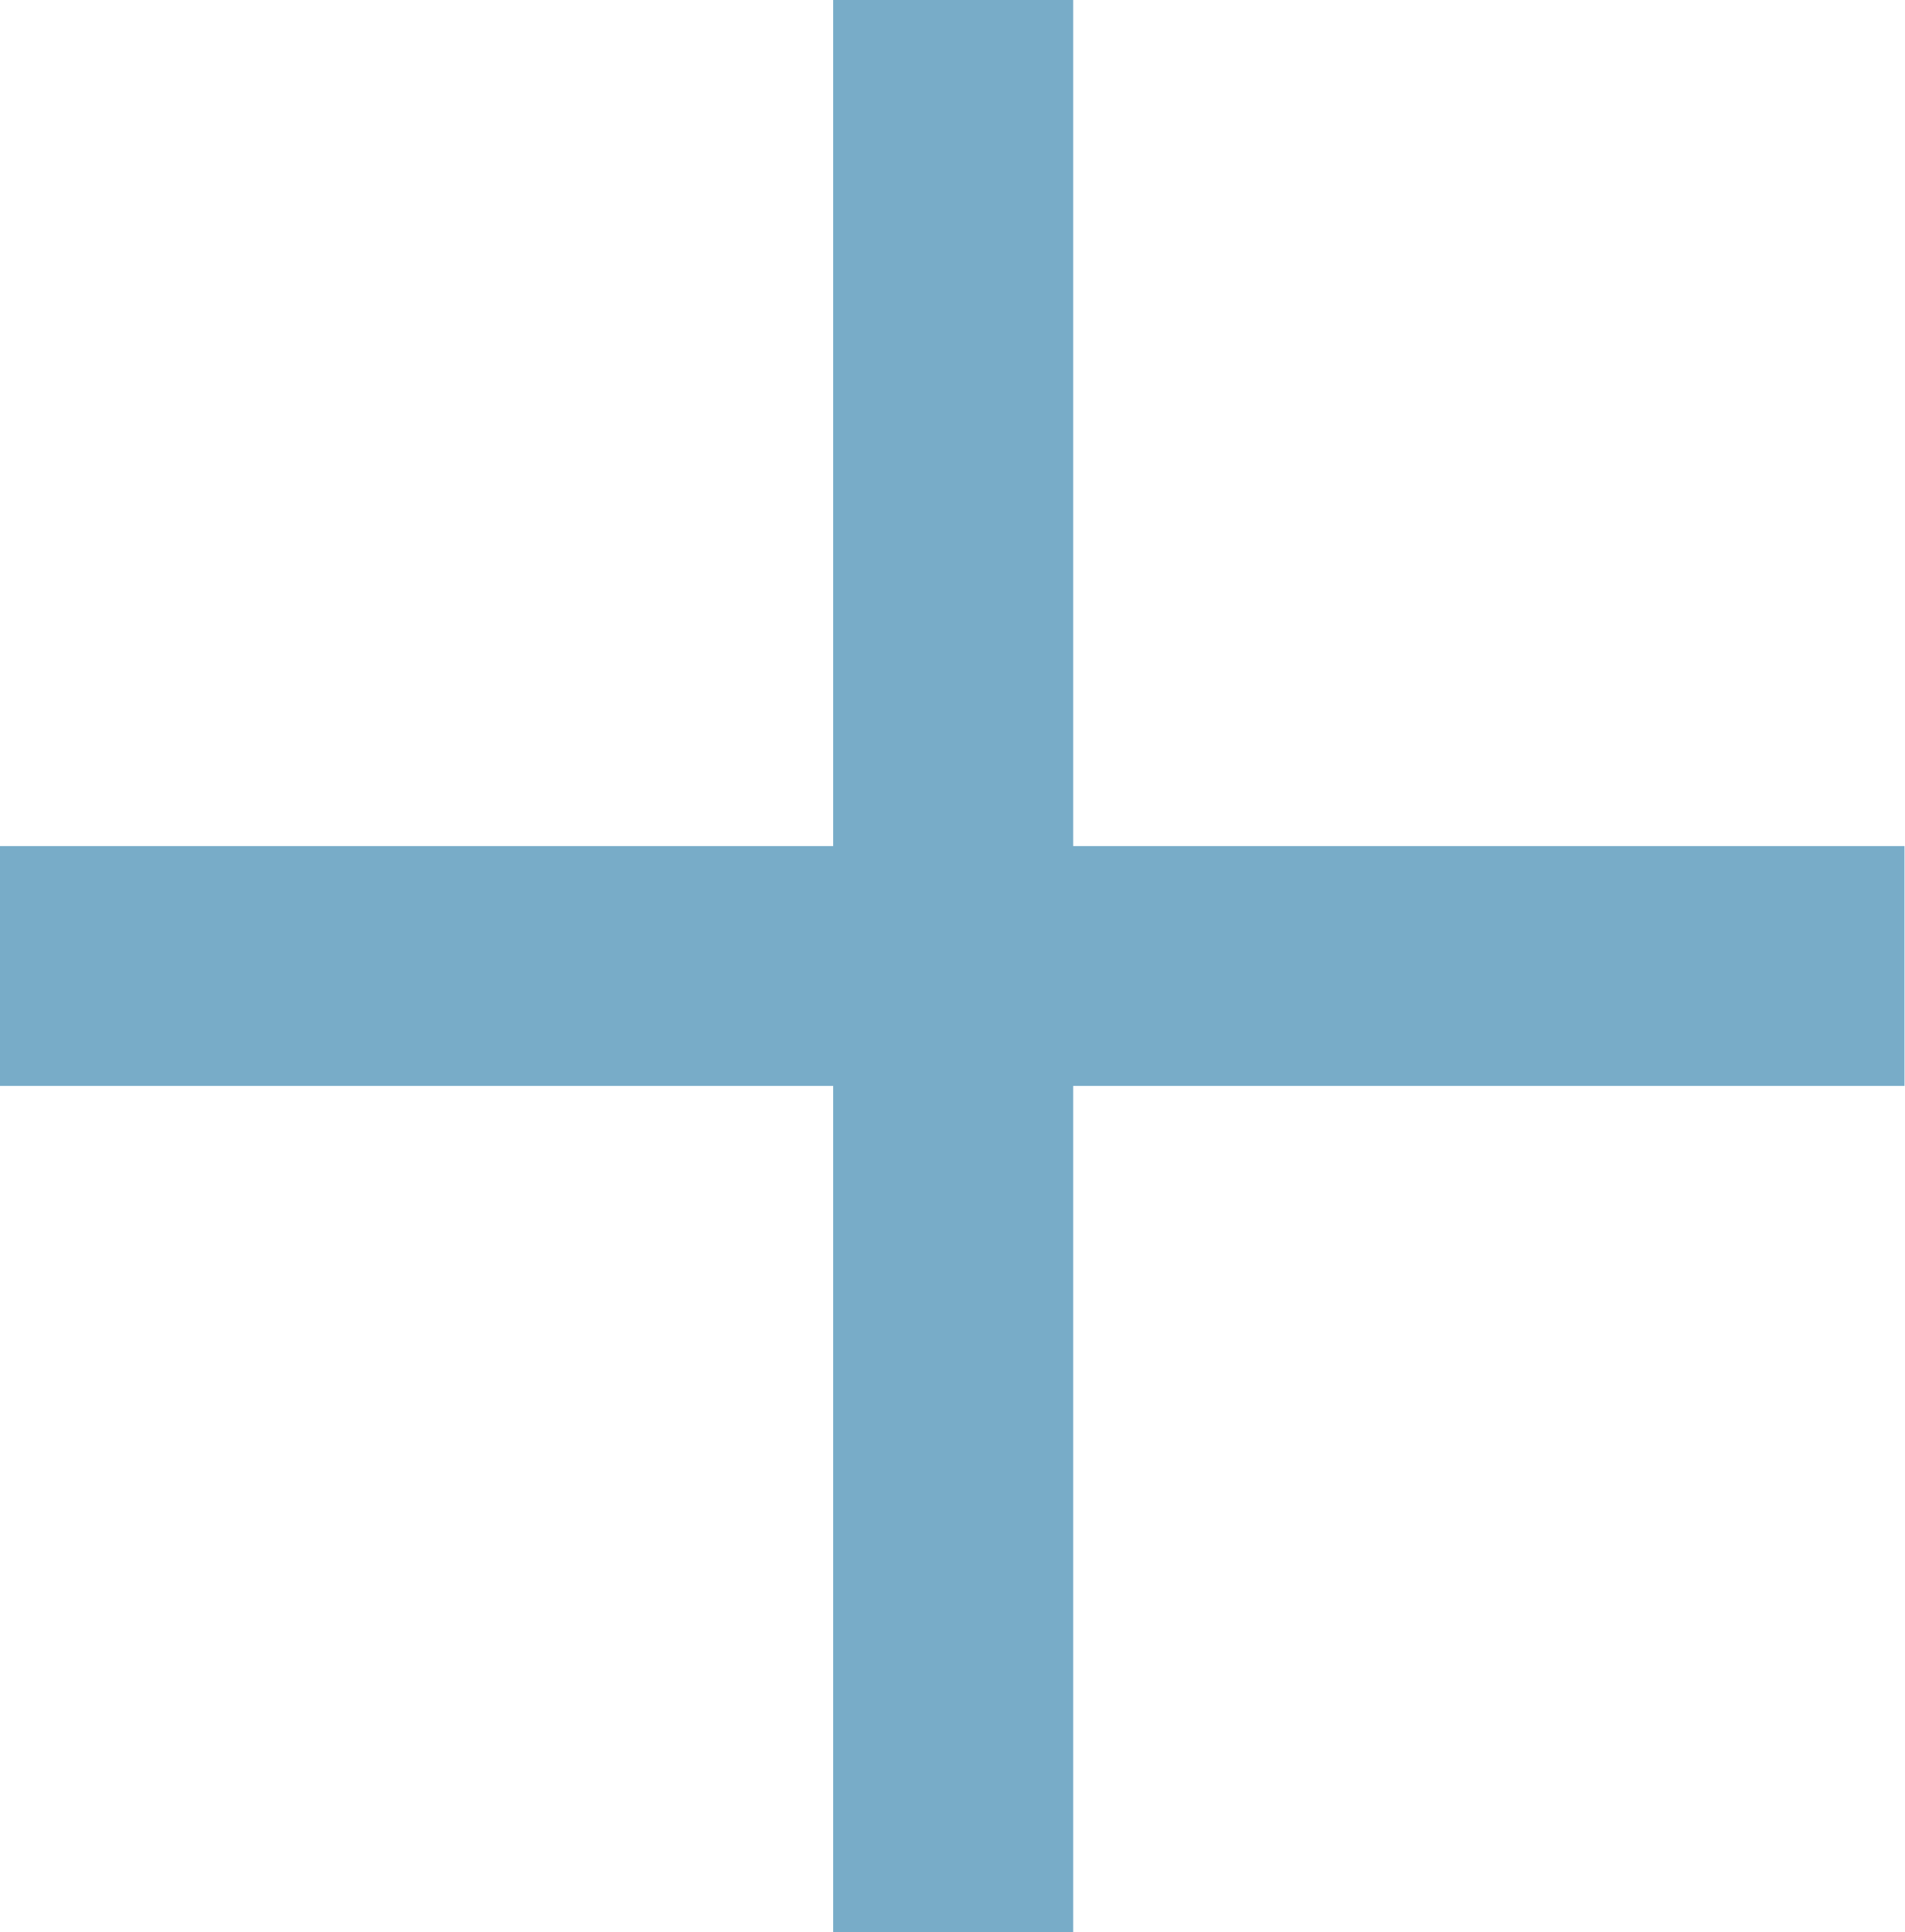
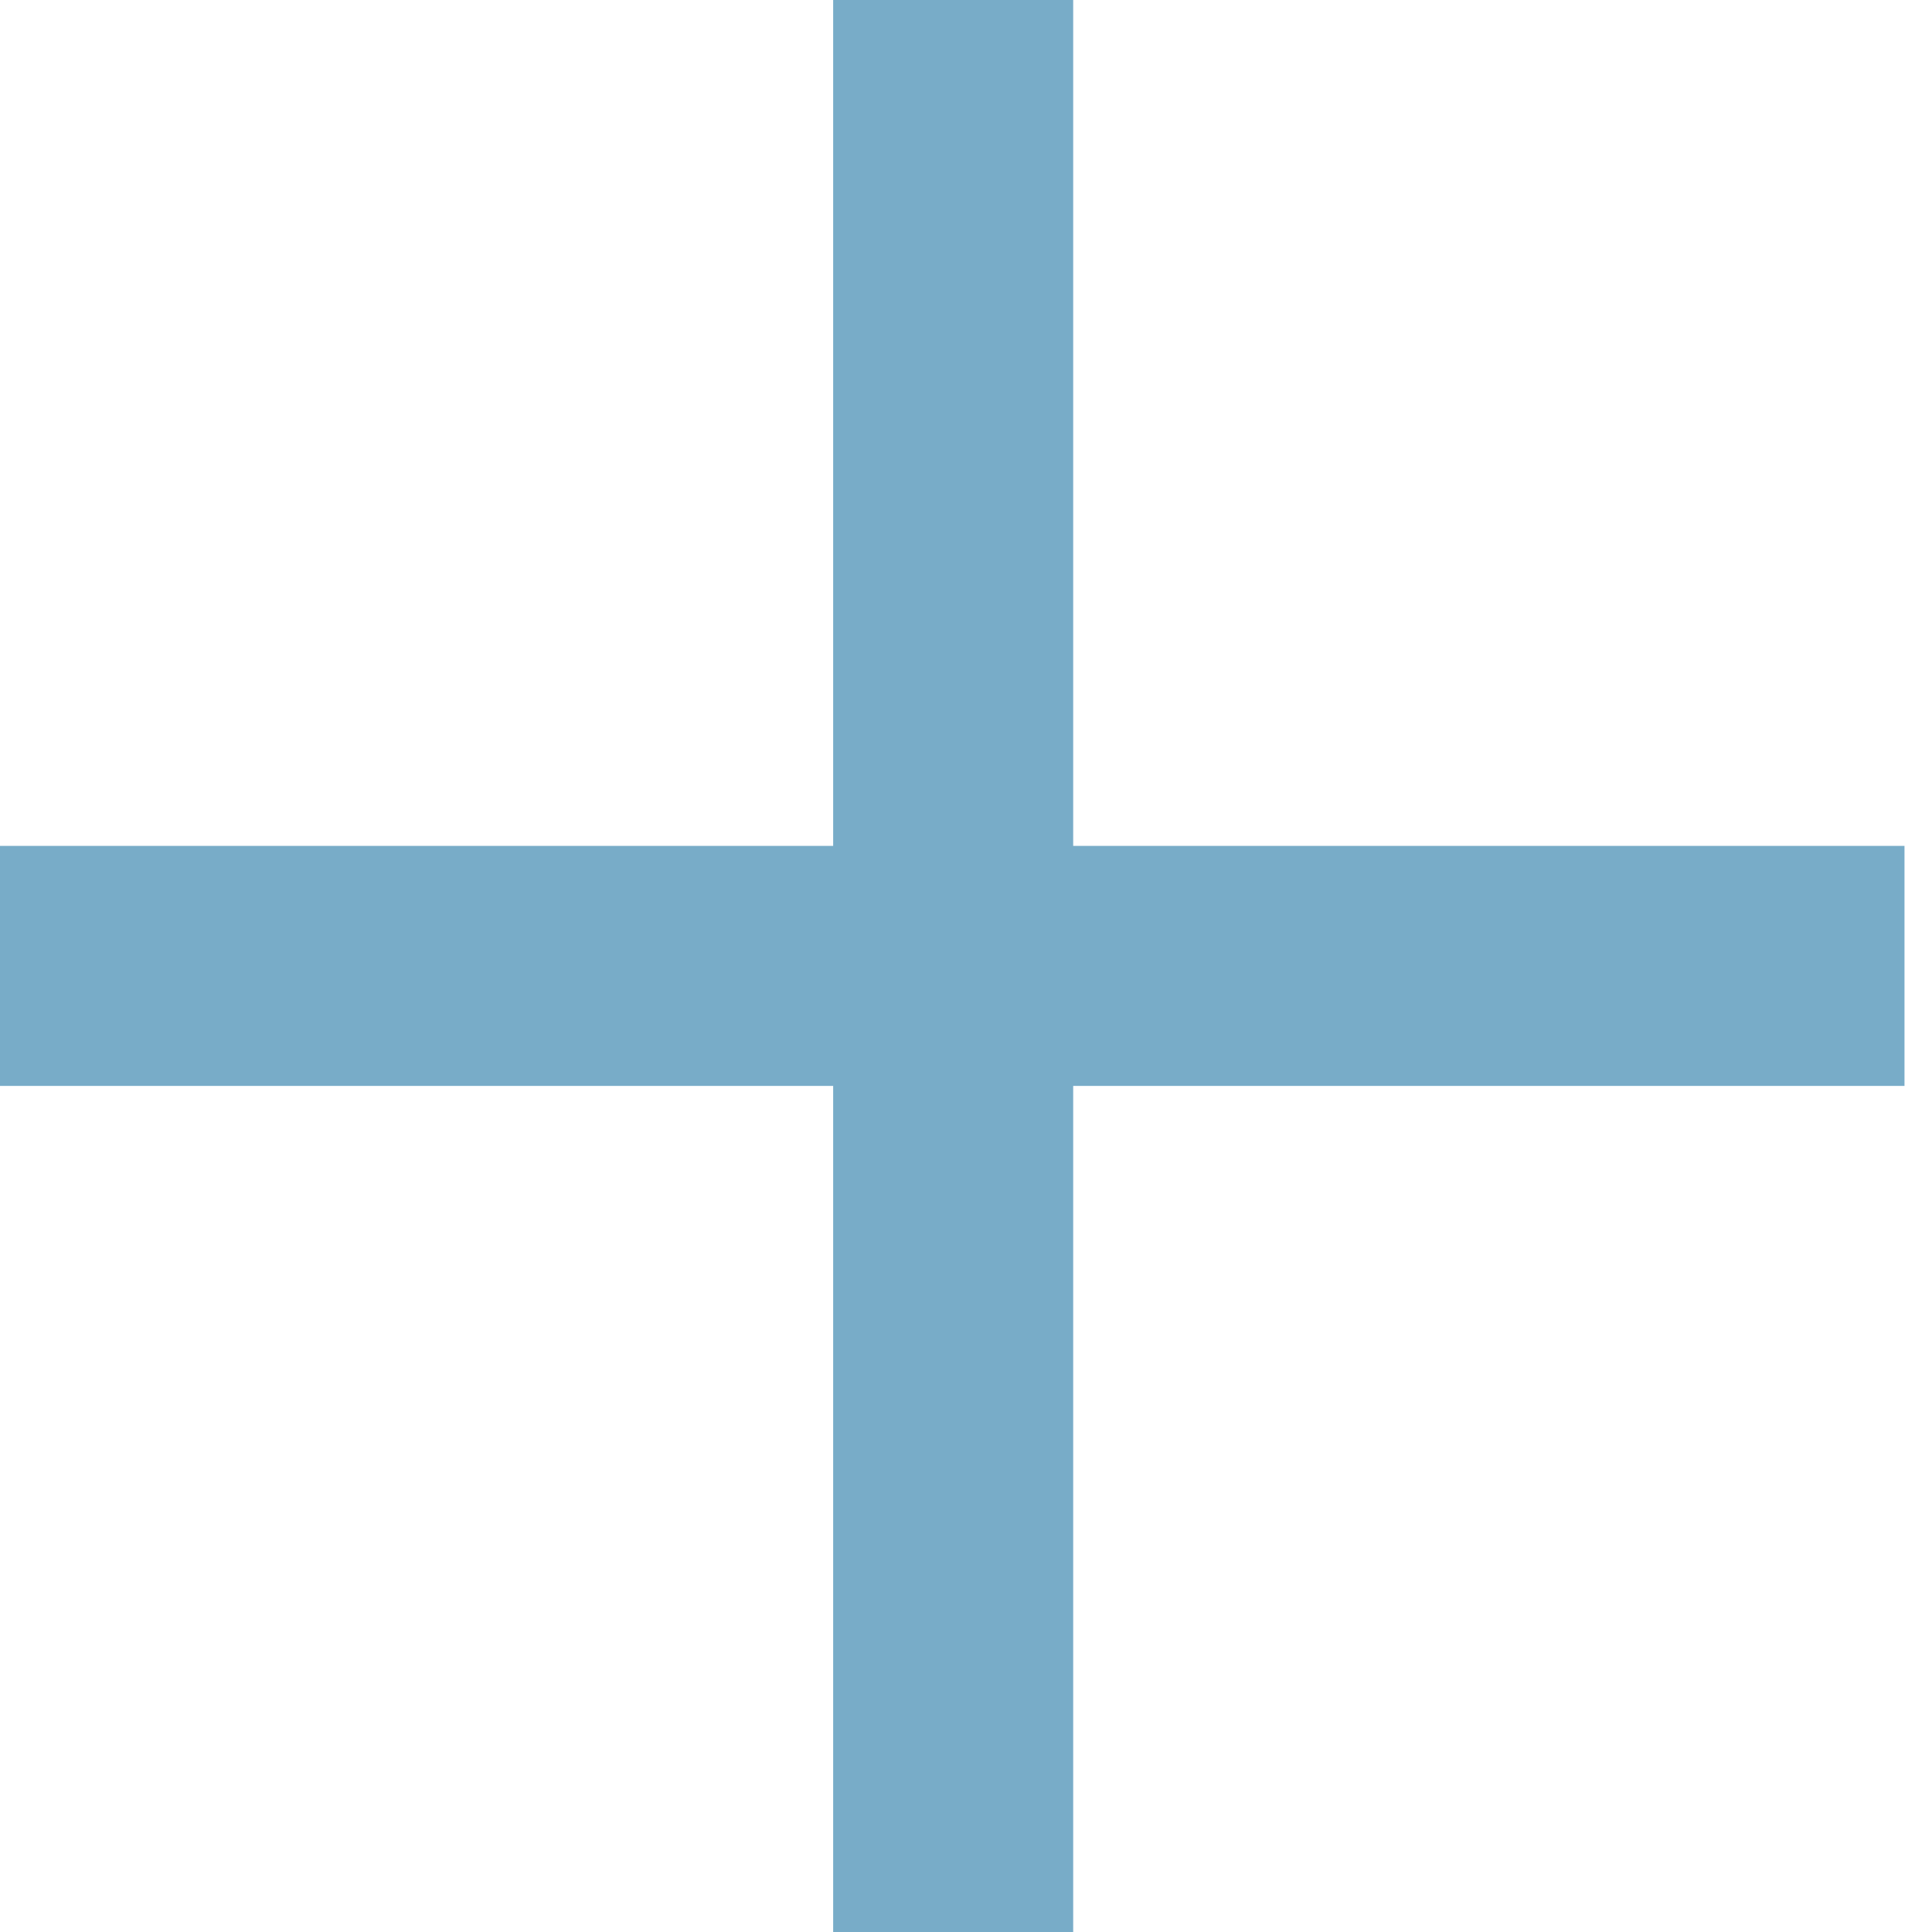
- <svg xmlns="http://www.w3.org/2000/svg" preserveAspectRatio="none" overflow="visible" style="display: block;" width="10.156" height="10.303" viewBox="0 0 10.156 10.303" fill="none">
-   <g id="Text">
-     <path id="+" d="M0 5.791L0 4.512L10.156 4.512V5.791L0 5.791ZM4.443 10.303L4.443 0L5.723 0L5.723 10.303H4.443Z" fill="#78ACC8" />
-   </g>
+ <svg xmlns="http://www.w3.org/2000/svg" width="10.156" height="10.303" fill="none" overflow="visible" preserveAspectRatio="none" style="display:block">
+   <path fill="#78ACC8" d="M0 5.791v-1.28h10.156v1.28zm4.443 4.512V0h1.28v10.303z" />
</svg>
